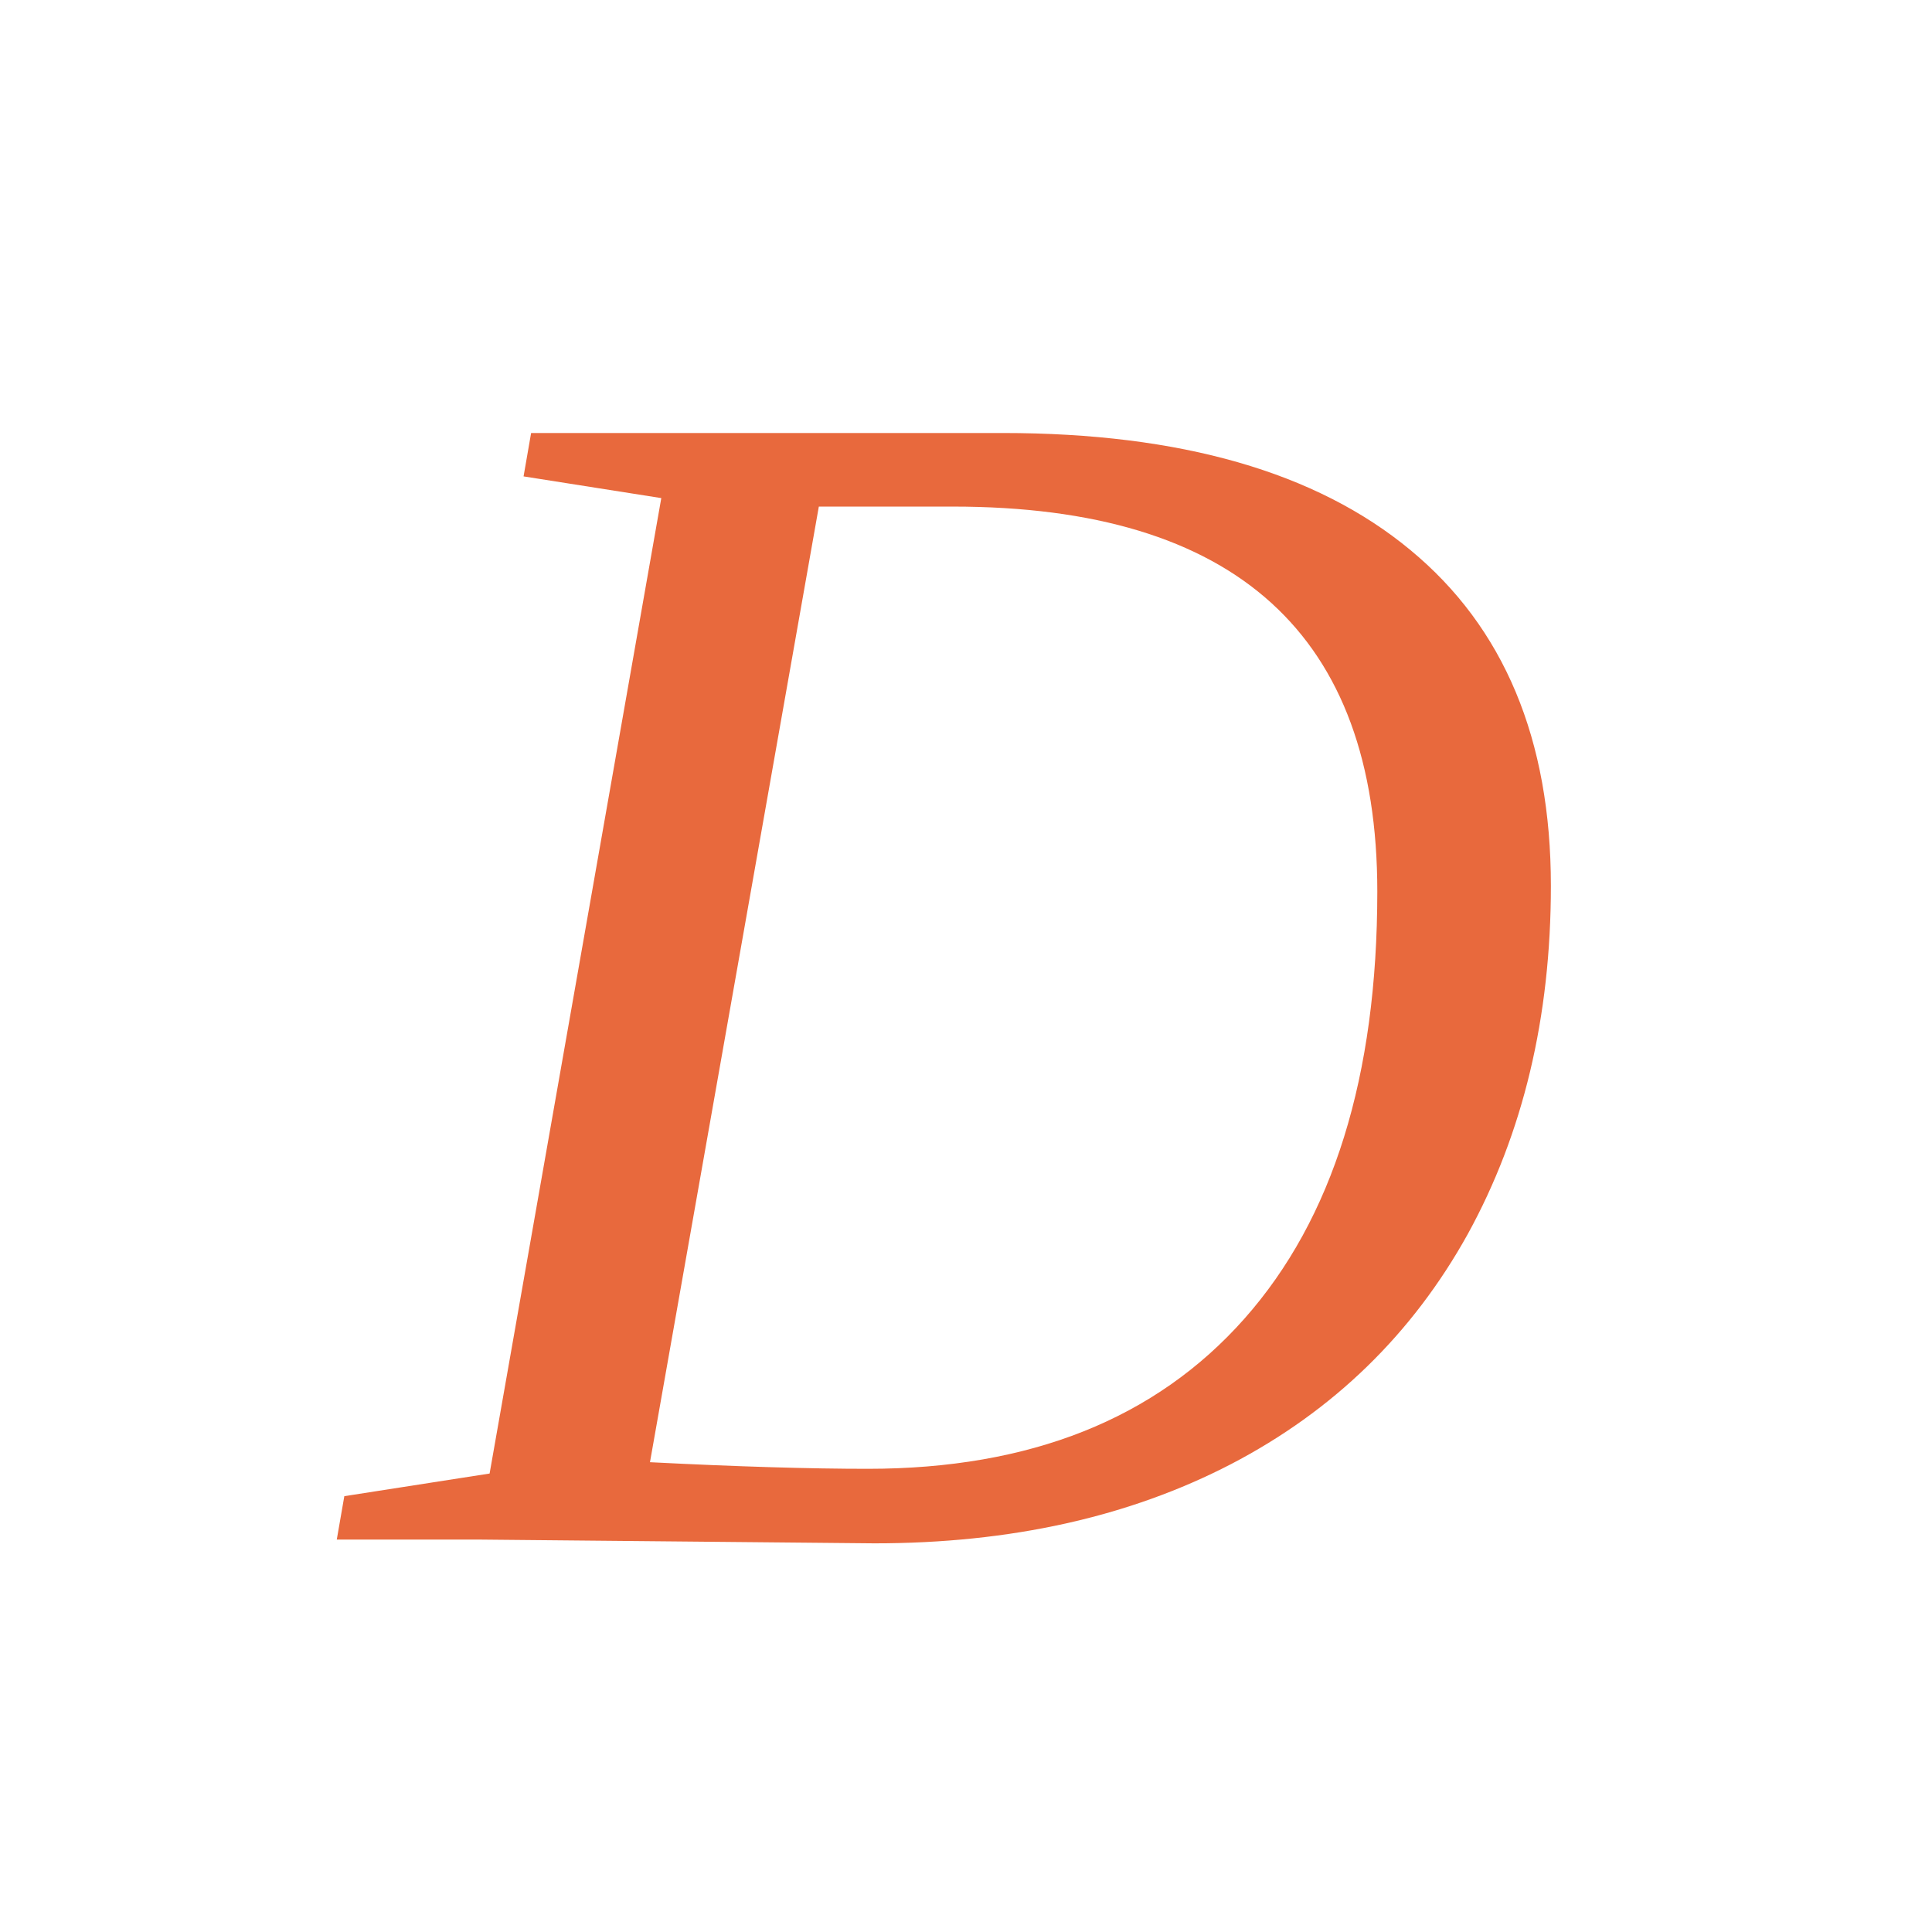
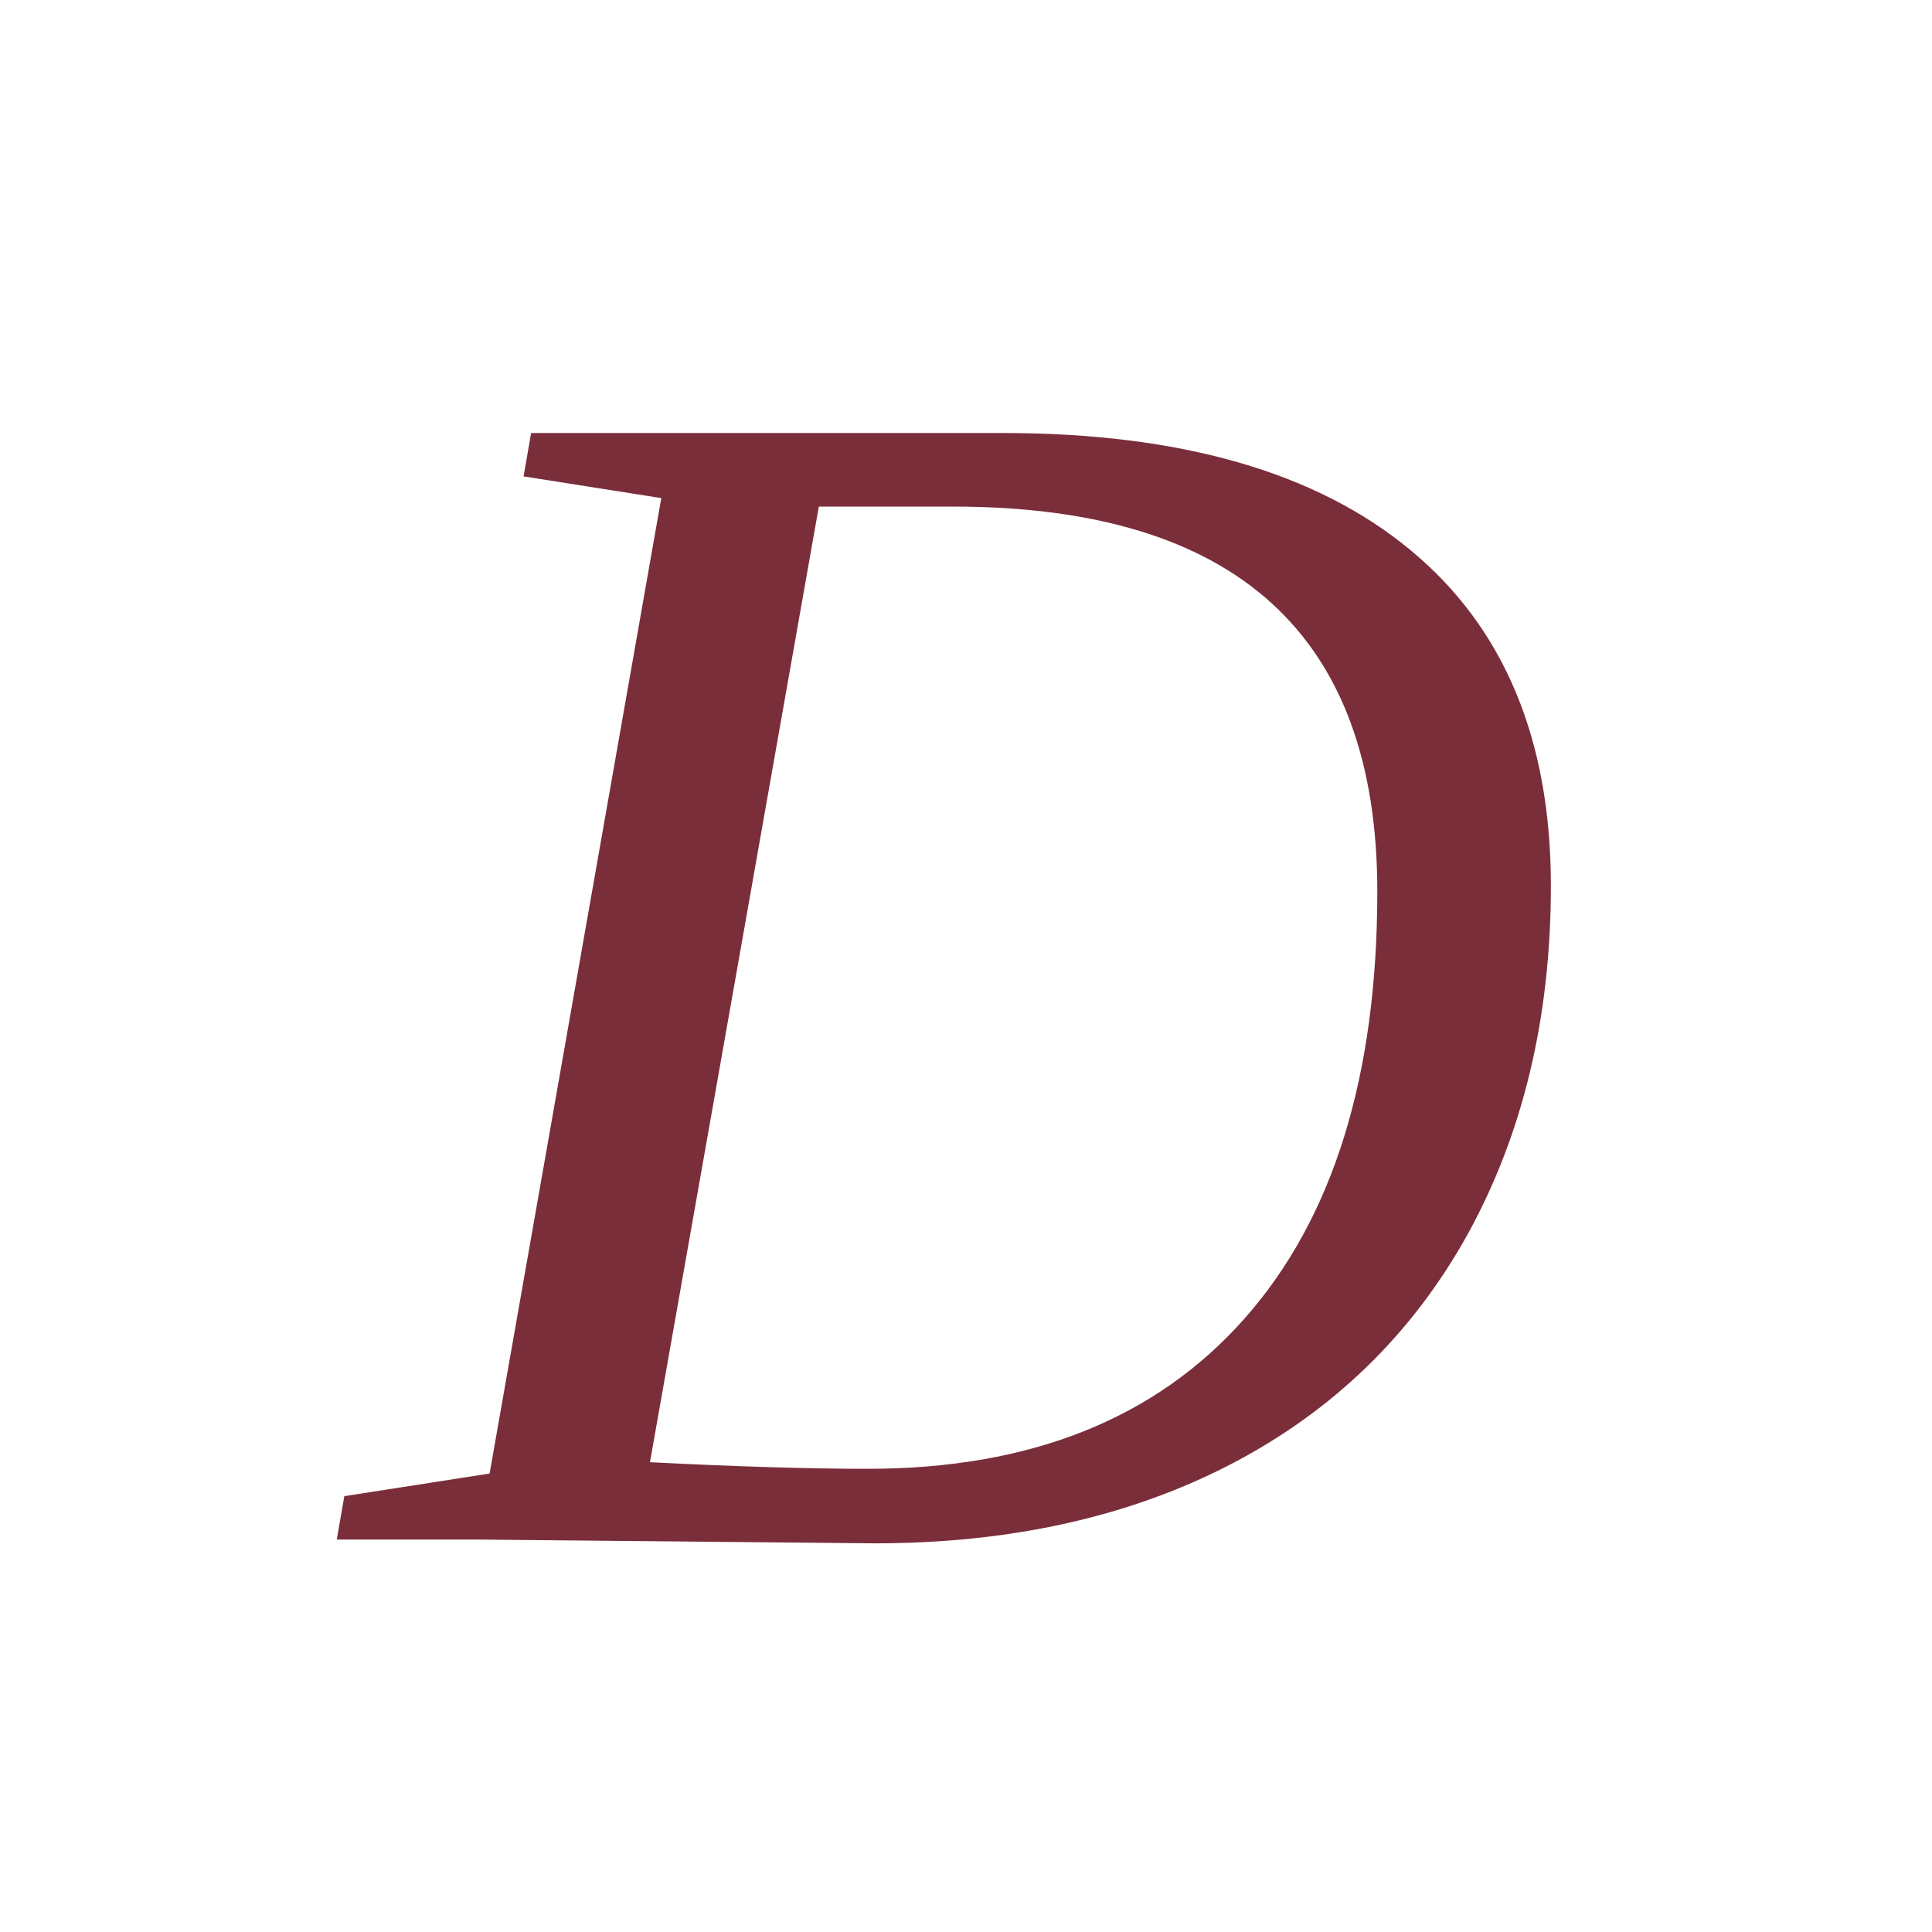
<svg xmlns="http://www.w3.org/2000/svg" viewBox="0 0 32 32" width="512" height="512">
-   <text x="16" y="25.5" text-anchor="middle" font-family="'Instrument Serif', 'Playfair Display', 'Times New Roman', Georgia, serif" font-style="italic" font-weight="400" font-size="28" fill="#e8693d">D</text>
+   <text x="16" y="25.5" text-anchor="middle" font-family="'Instrument Serif', 'Playfair Display', 'Times New Roman', Georgia, serif" font-style="italic" font-weight="400" font-size="28" fill="#7A2E3A">D</text>
</svg>
